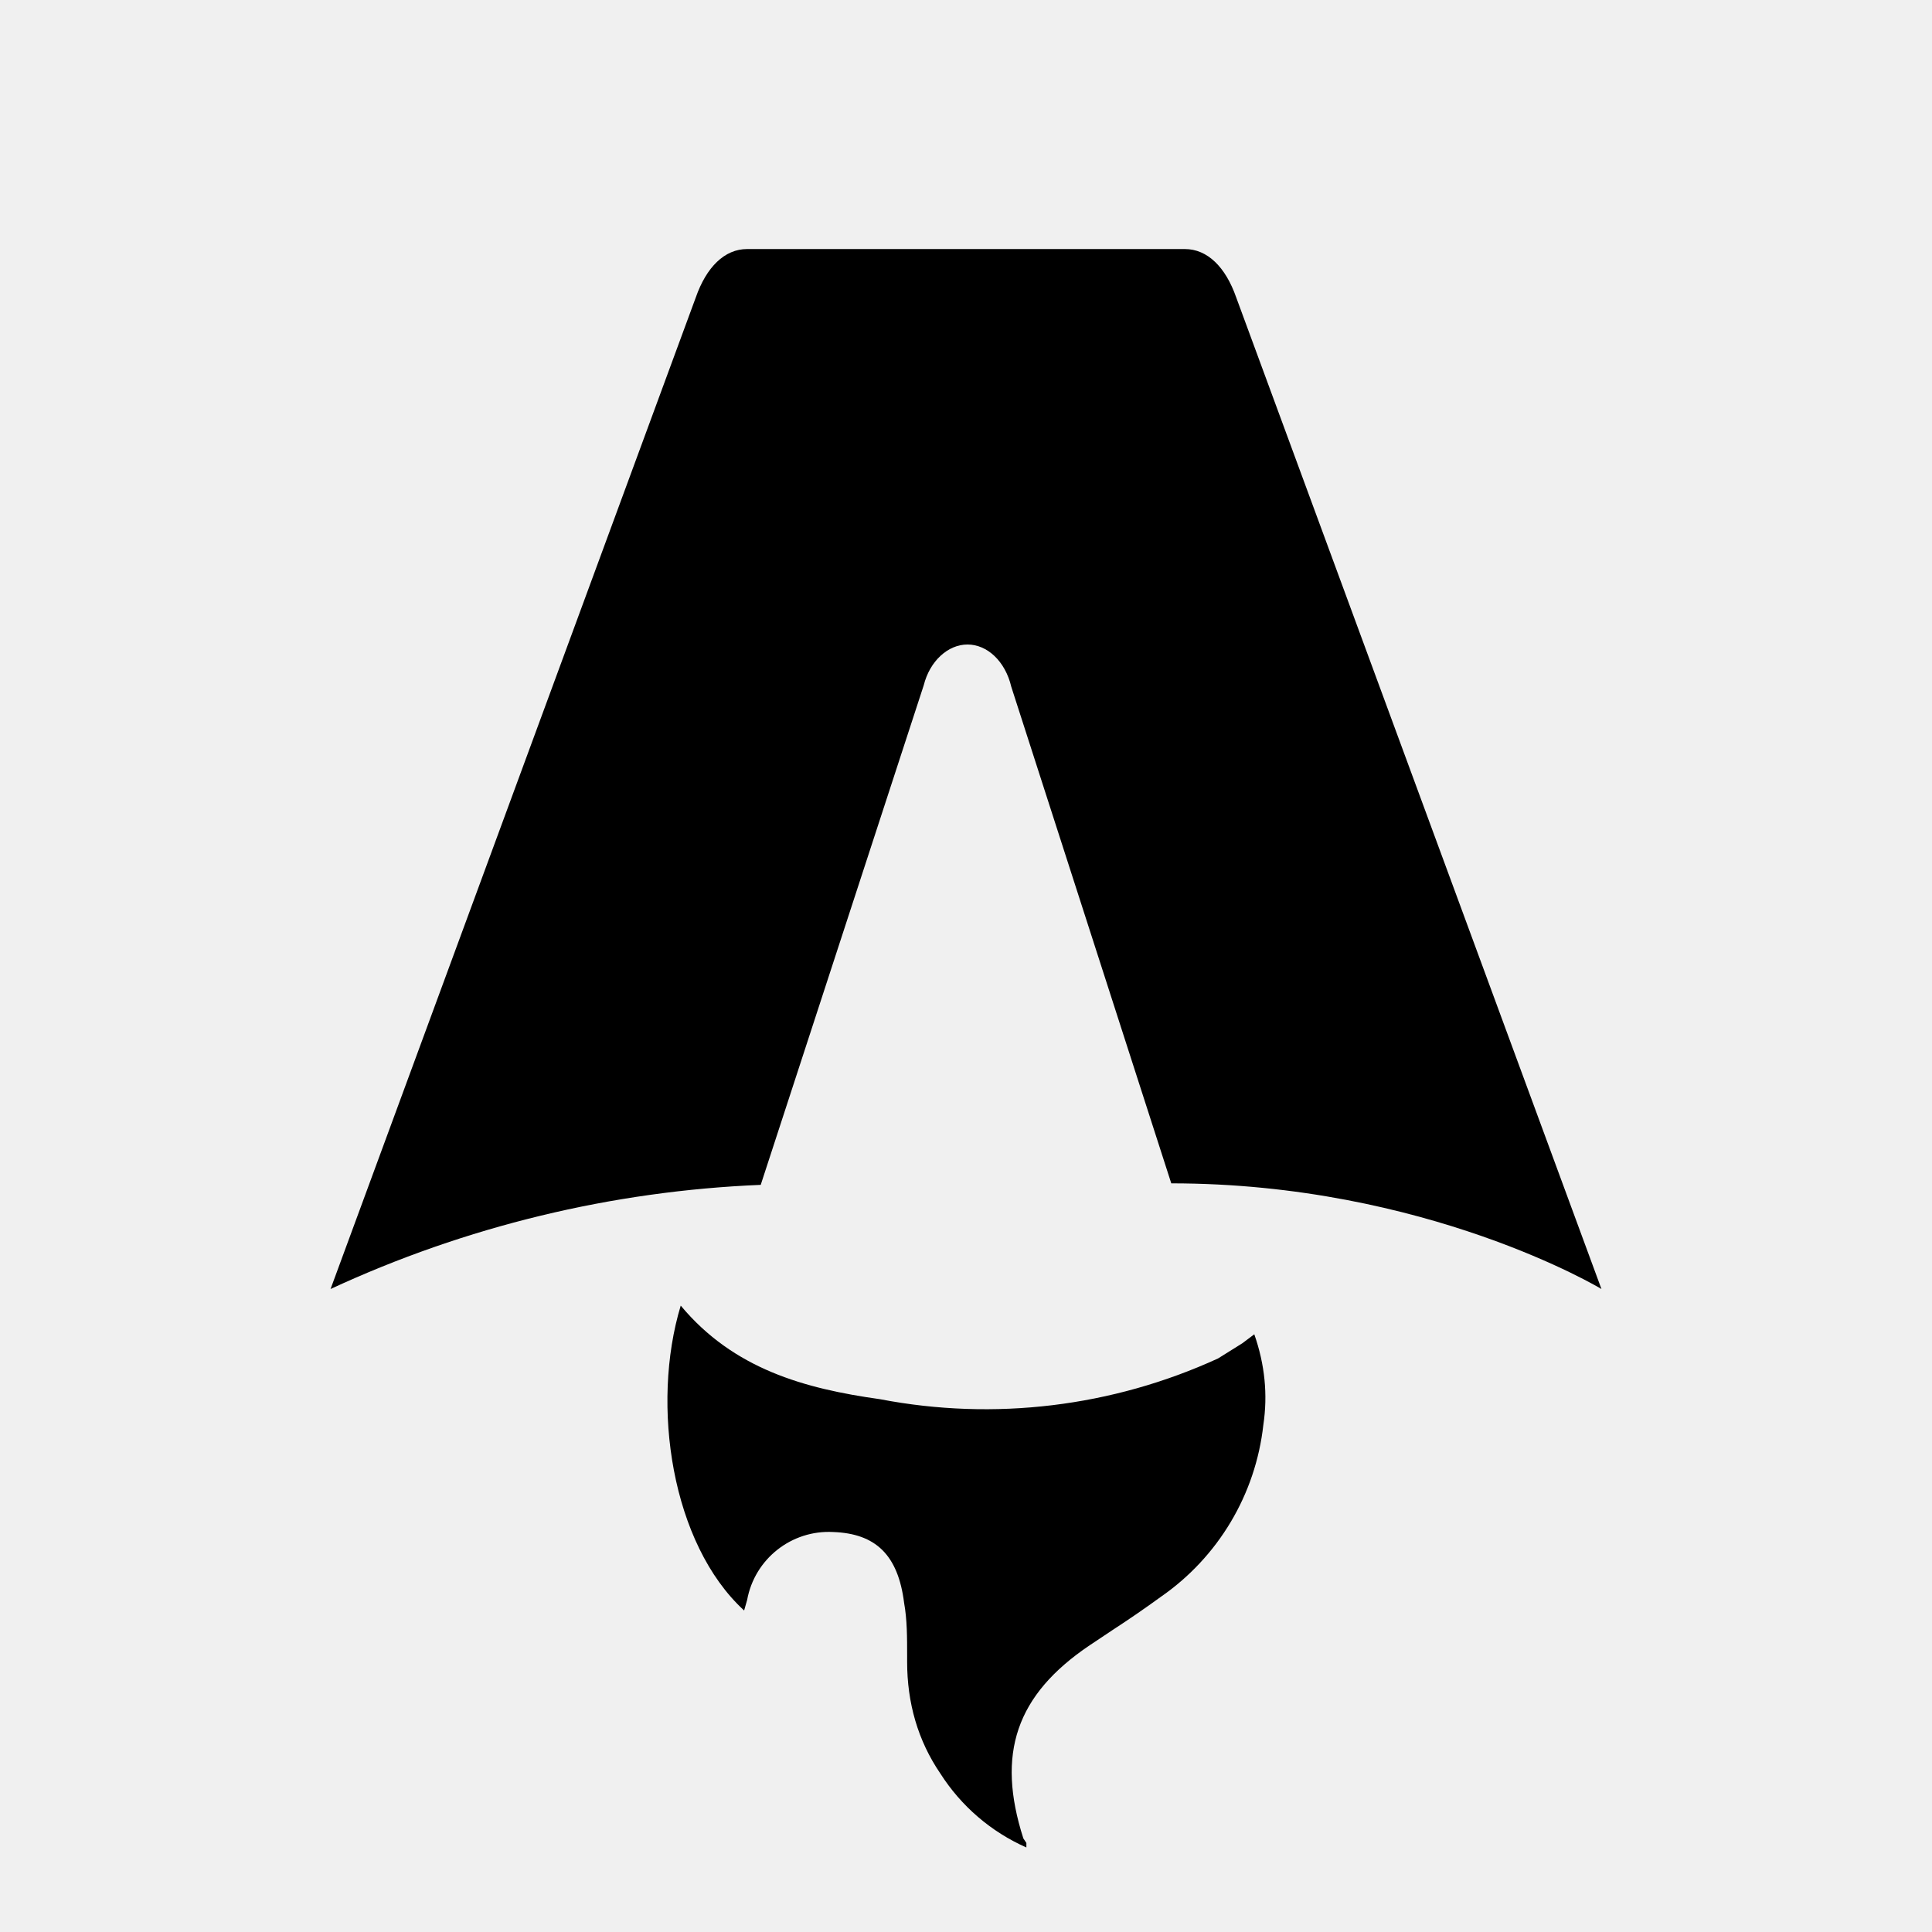
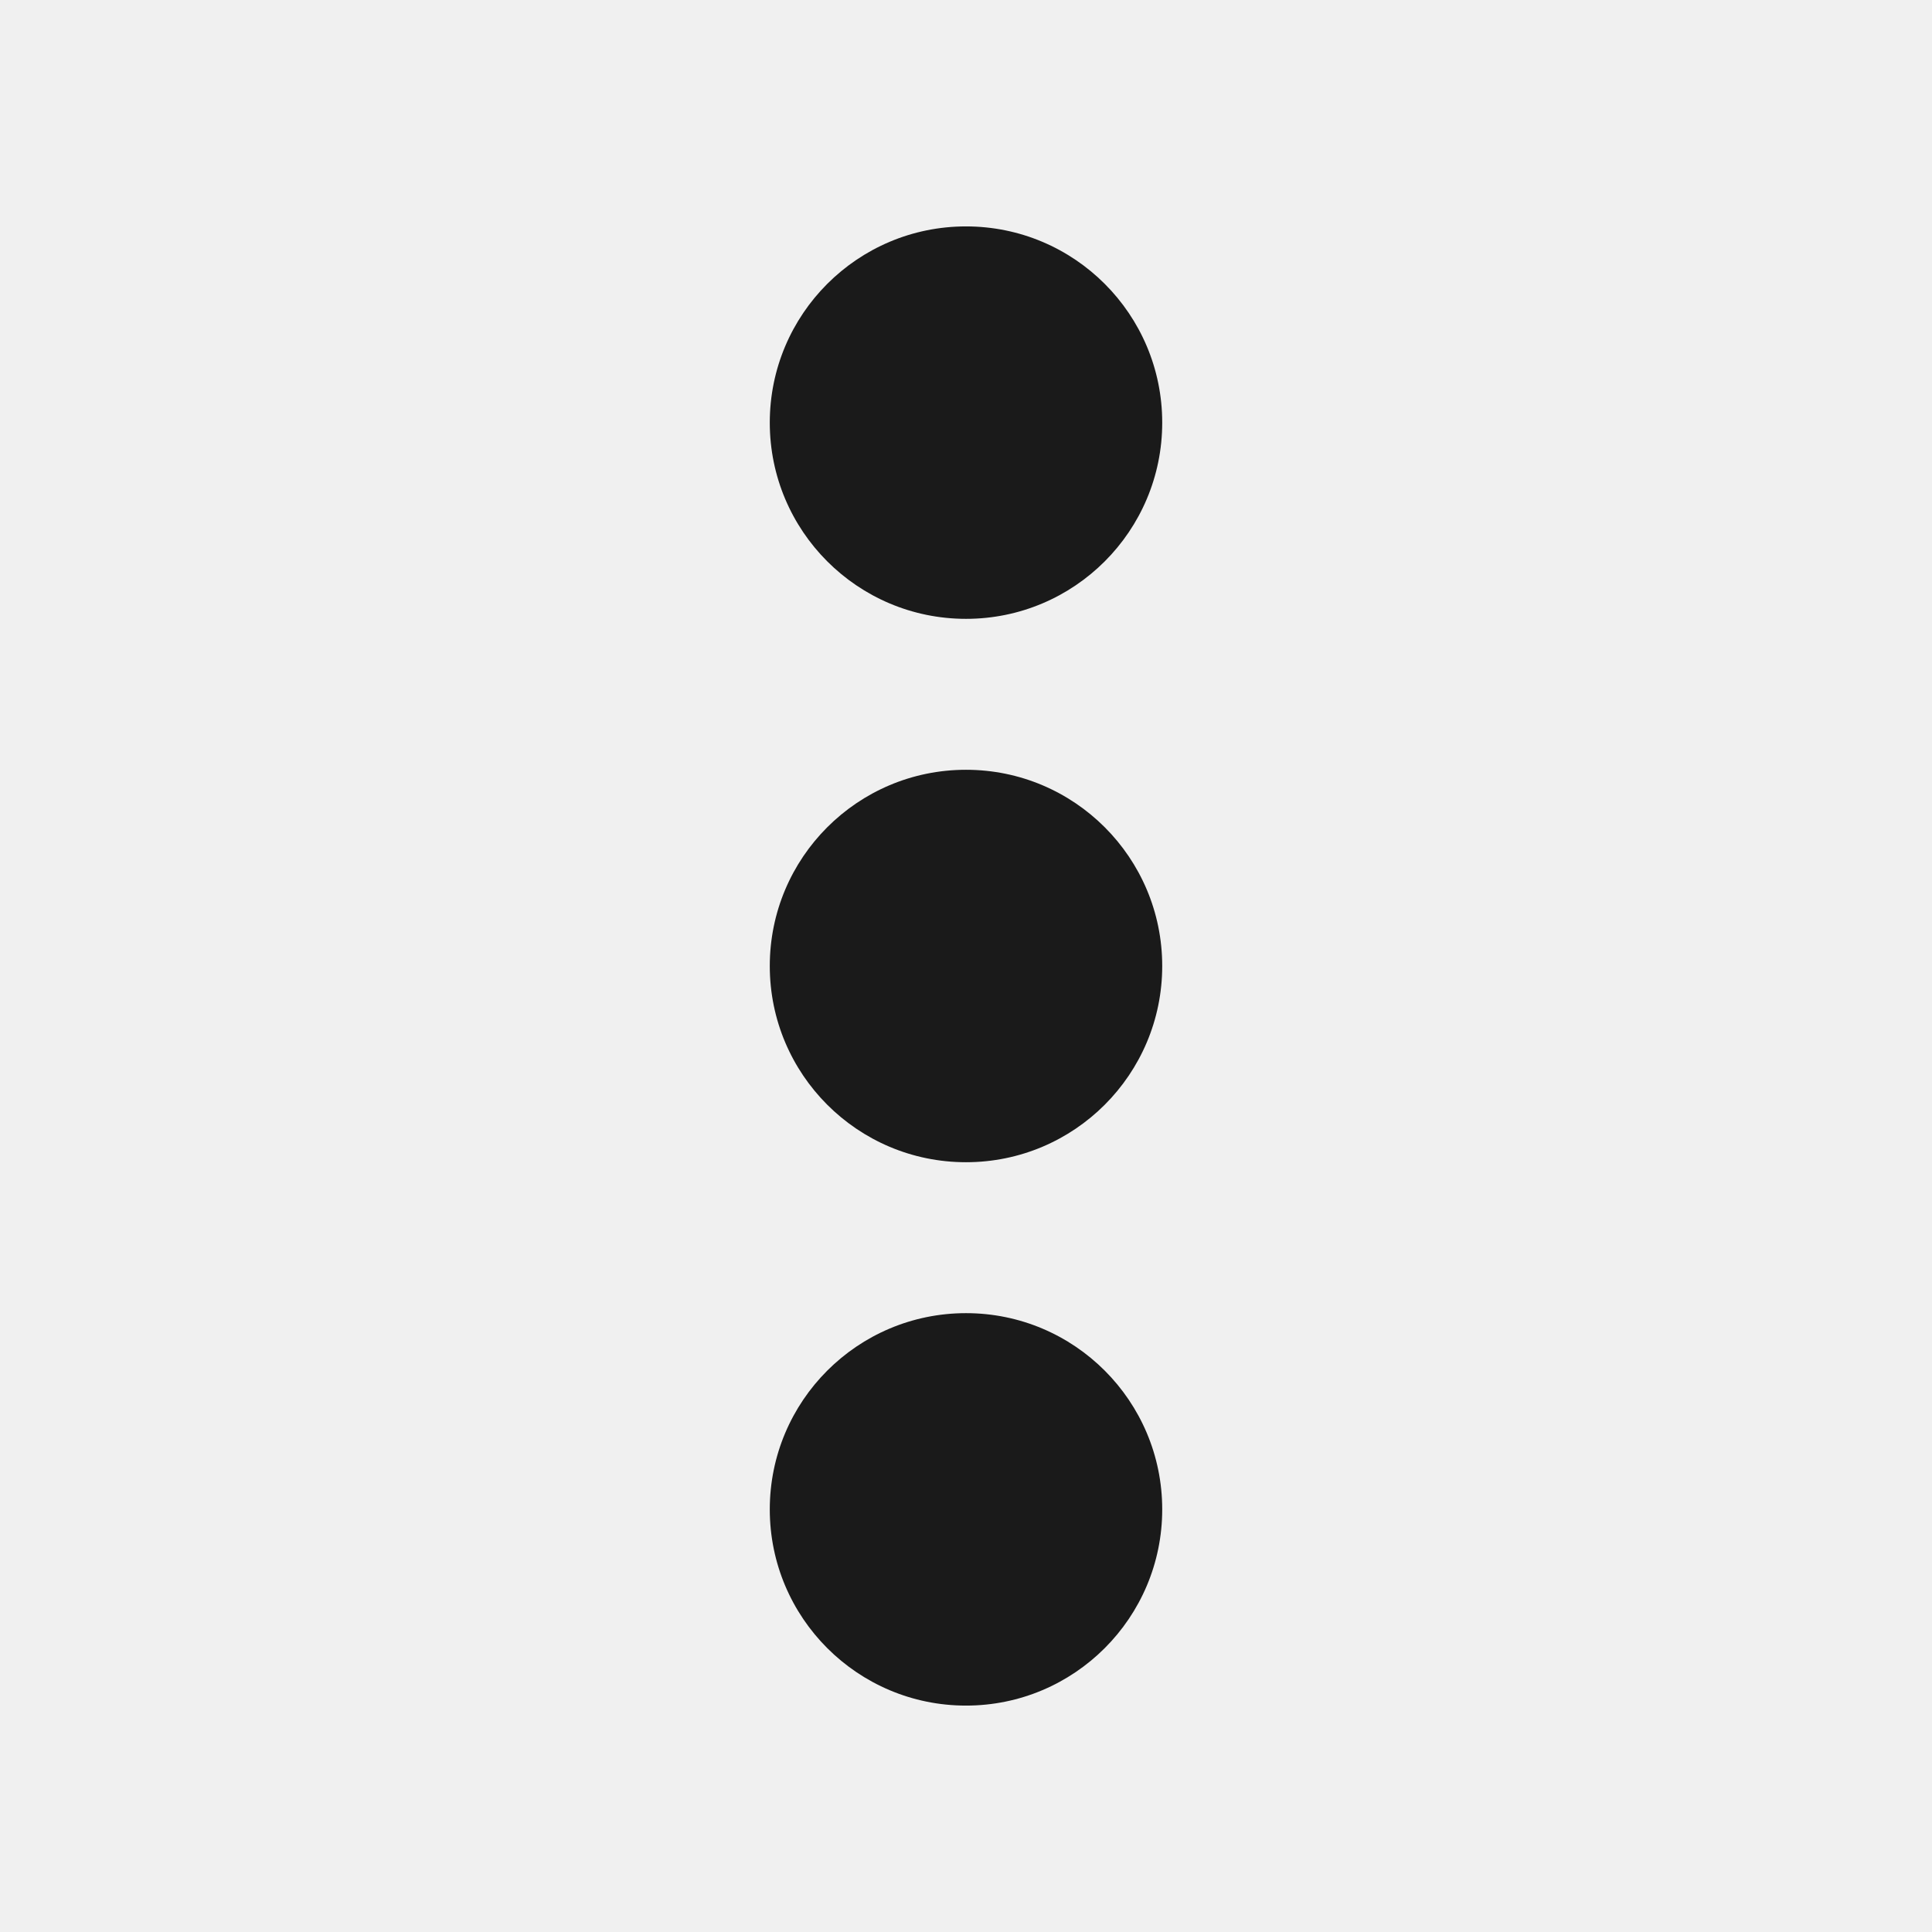
- <svg xmlns="http://www.w3.org/2000/svg" fill="none" viewBox="0 0 128 128">
-   <path d="M50.4 78.5a75.1 75.1 0 0 0-28.5 6.9l24.2-65.7c.7-2 1.9-3.2 3.4-3.2h29c1.5 0 2.7 1.2 3.4 3.2l24.2 65.7s-11.6-7-28.5-7L67 45.5c-.4-1.7-1.6-2.8-2.9-2.8-1.3 0-2.5 1.1-2.9 2.7L50.4 78.5Zm-1.1 28.2Zm-4.2-20.2c-2 6.6-.6 15.8 4.2 20.2a17.5 17.5 0 0 1 .2-.7 5.5 5.5 0 0 1 5.7-4.5c2.8.1 4.3 1.5 4.7 4.7.2 1.1.2 2.3.2 3.5v.4c0 2.7.7 5.2 2.2 7.4a13 13 0 0 0 5.7 4.9v-.3l-.2-.3c-1.8-5.6-.5-9.5 4.4-12.8l1.5-1a73 73 0 0 0 3.2-2.2 16 16 0 0 0 6.8-11.4c.3-2 .1-4-.6-6l-.8.6-1.6 1a37 37 0 0 1-22.4 2.7c-5-.7-9.7-2-13.2-6.2Z" />
+ <svg xmlns="http://www.w3.org/2000/svg" viewBox="0 0 128 128">
  <style>
-         path { fill: #000; }
-         @media (prefers-color-scheme: dark) {
-             path { fill: #FFF; }
-         }
-     </style>
+     circle { fill: #1a1a1a; }
+     @media (prefers-color-scheme: dark) { circle { fill: #fff; } }
+   </style>
+   <circle cx="64" cy="28" r="13" />
+   <circle cx="64" cy="64" r="13" />
+   <circle cx="64" cy="100" r="13" />
</svg>
